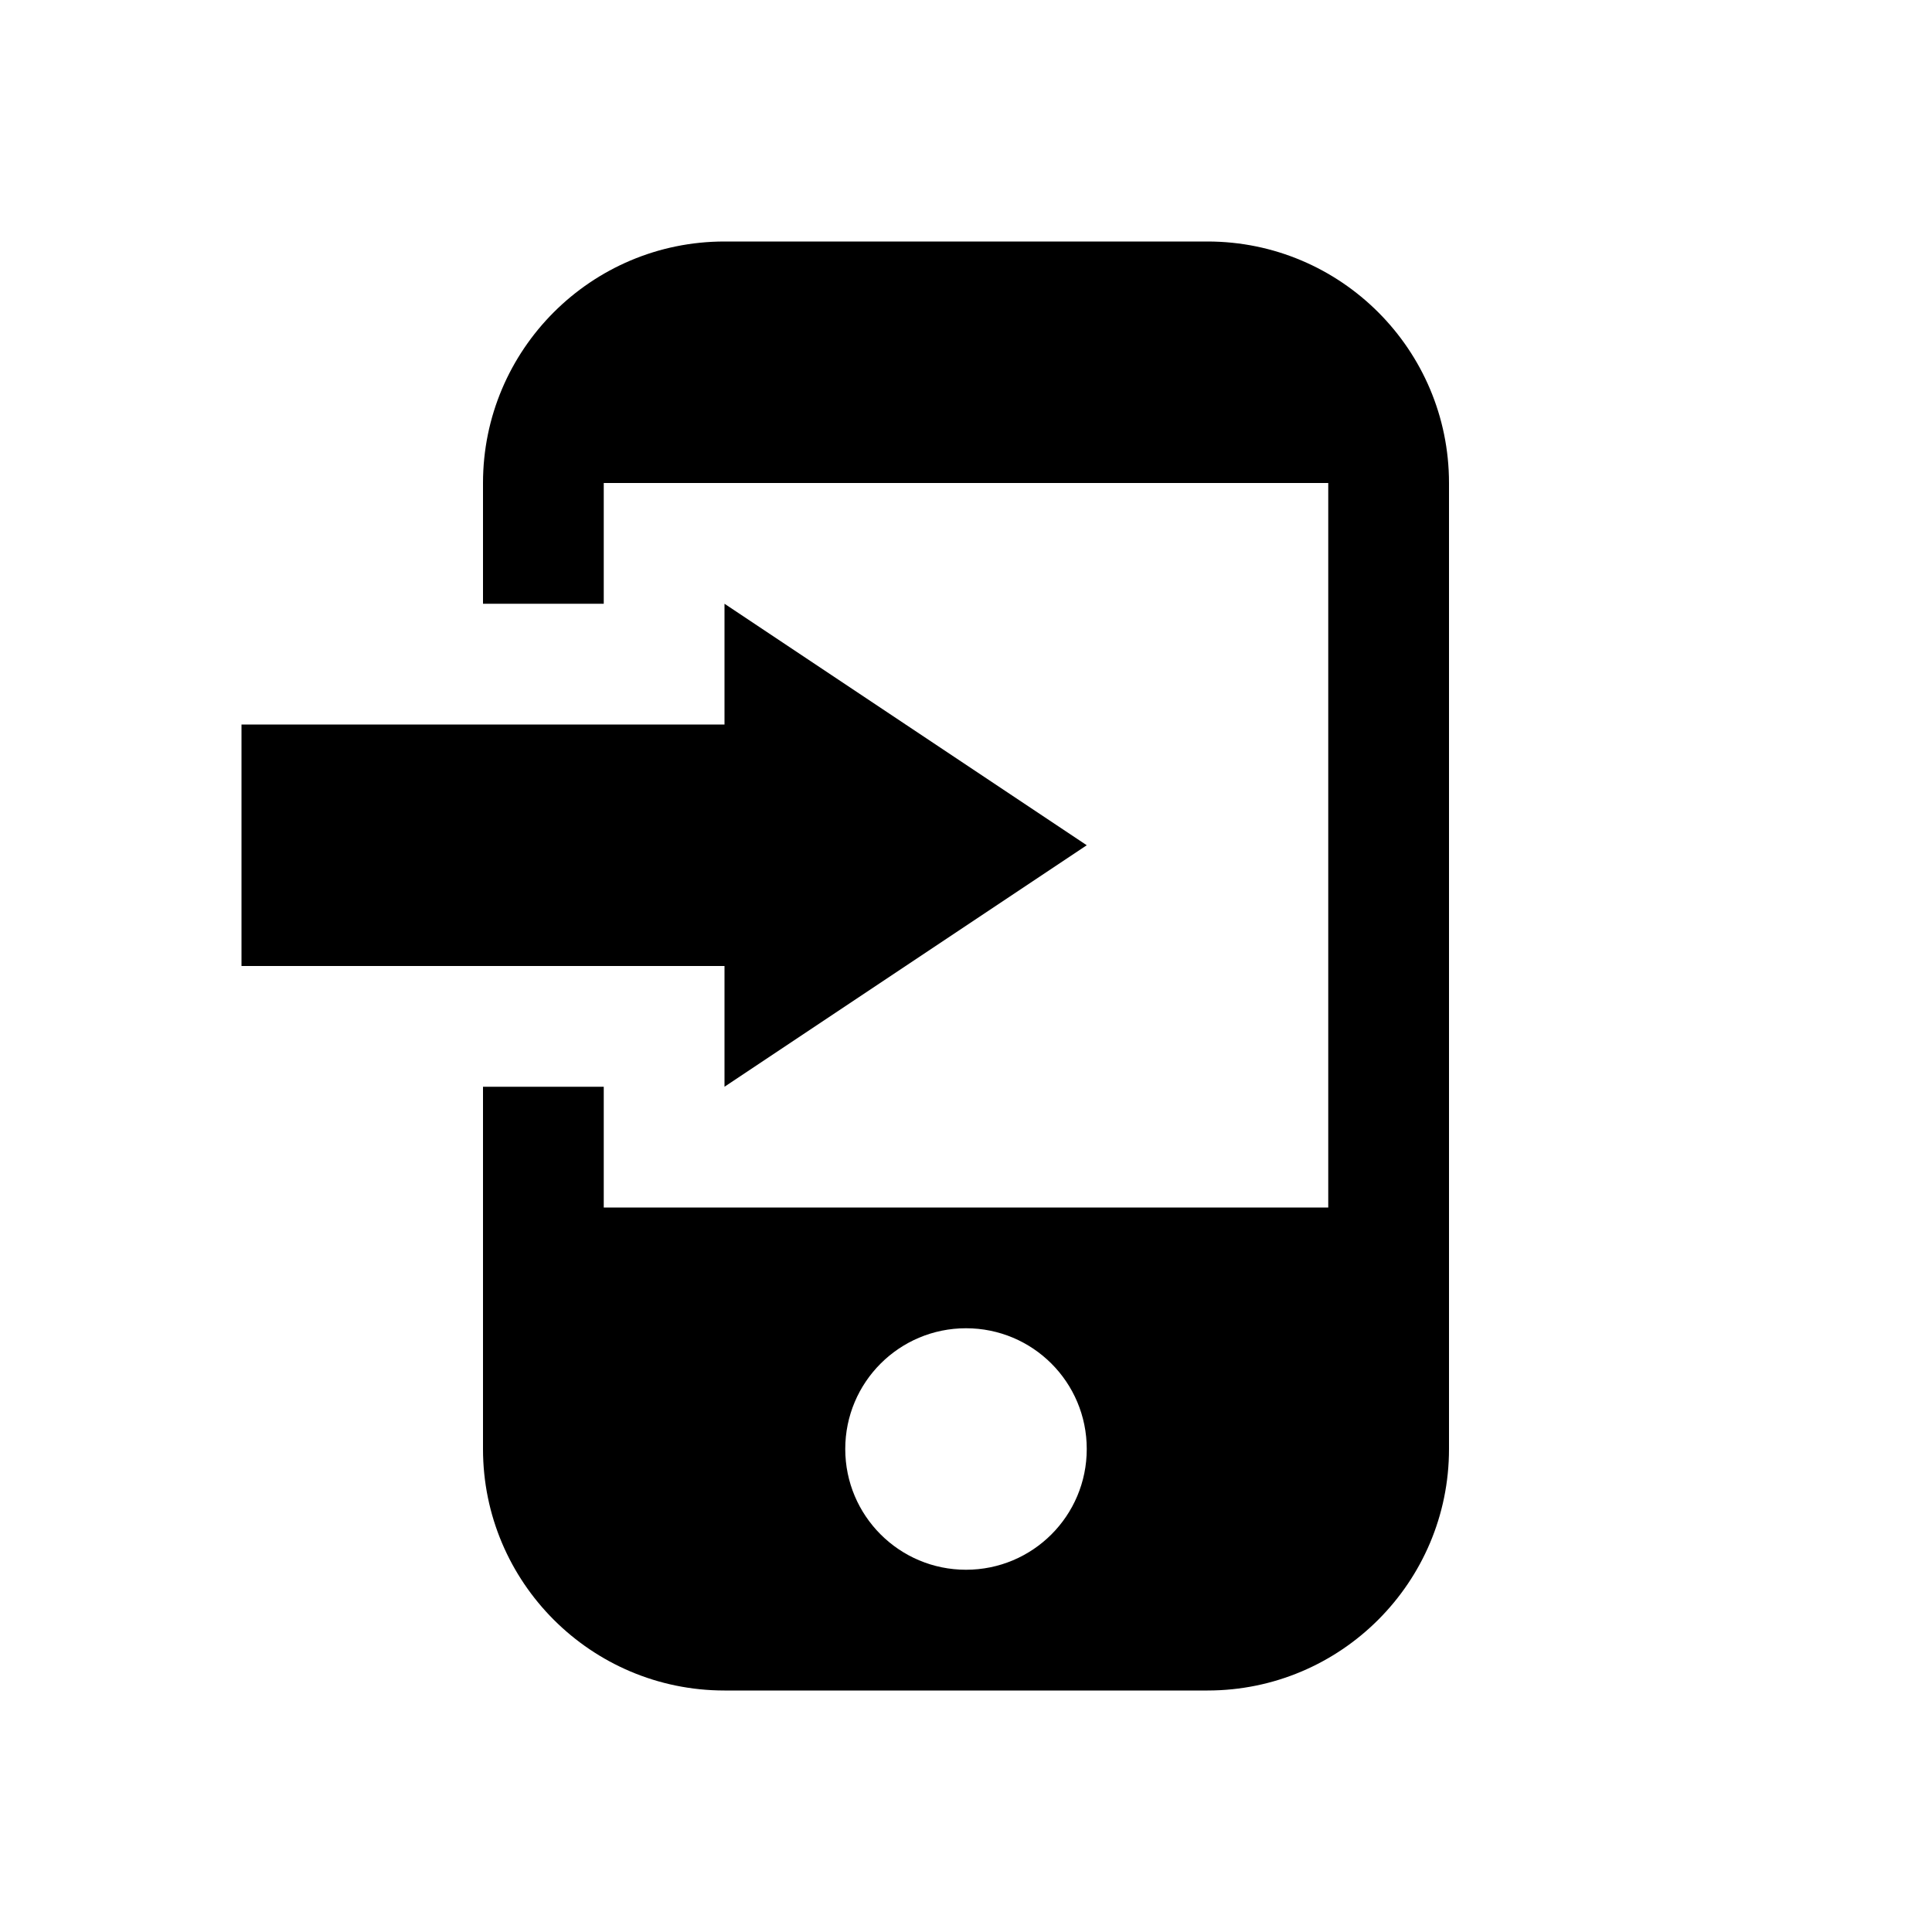
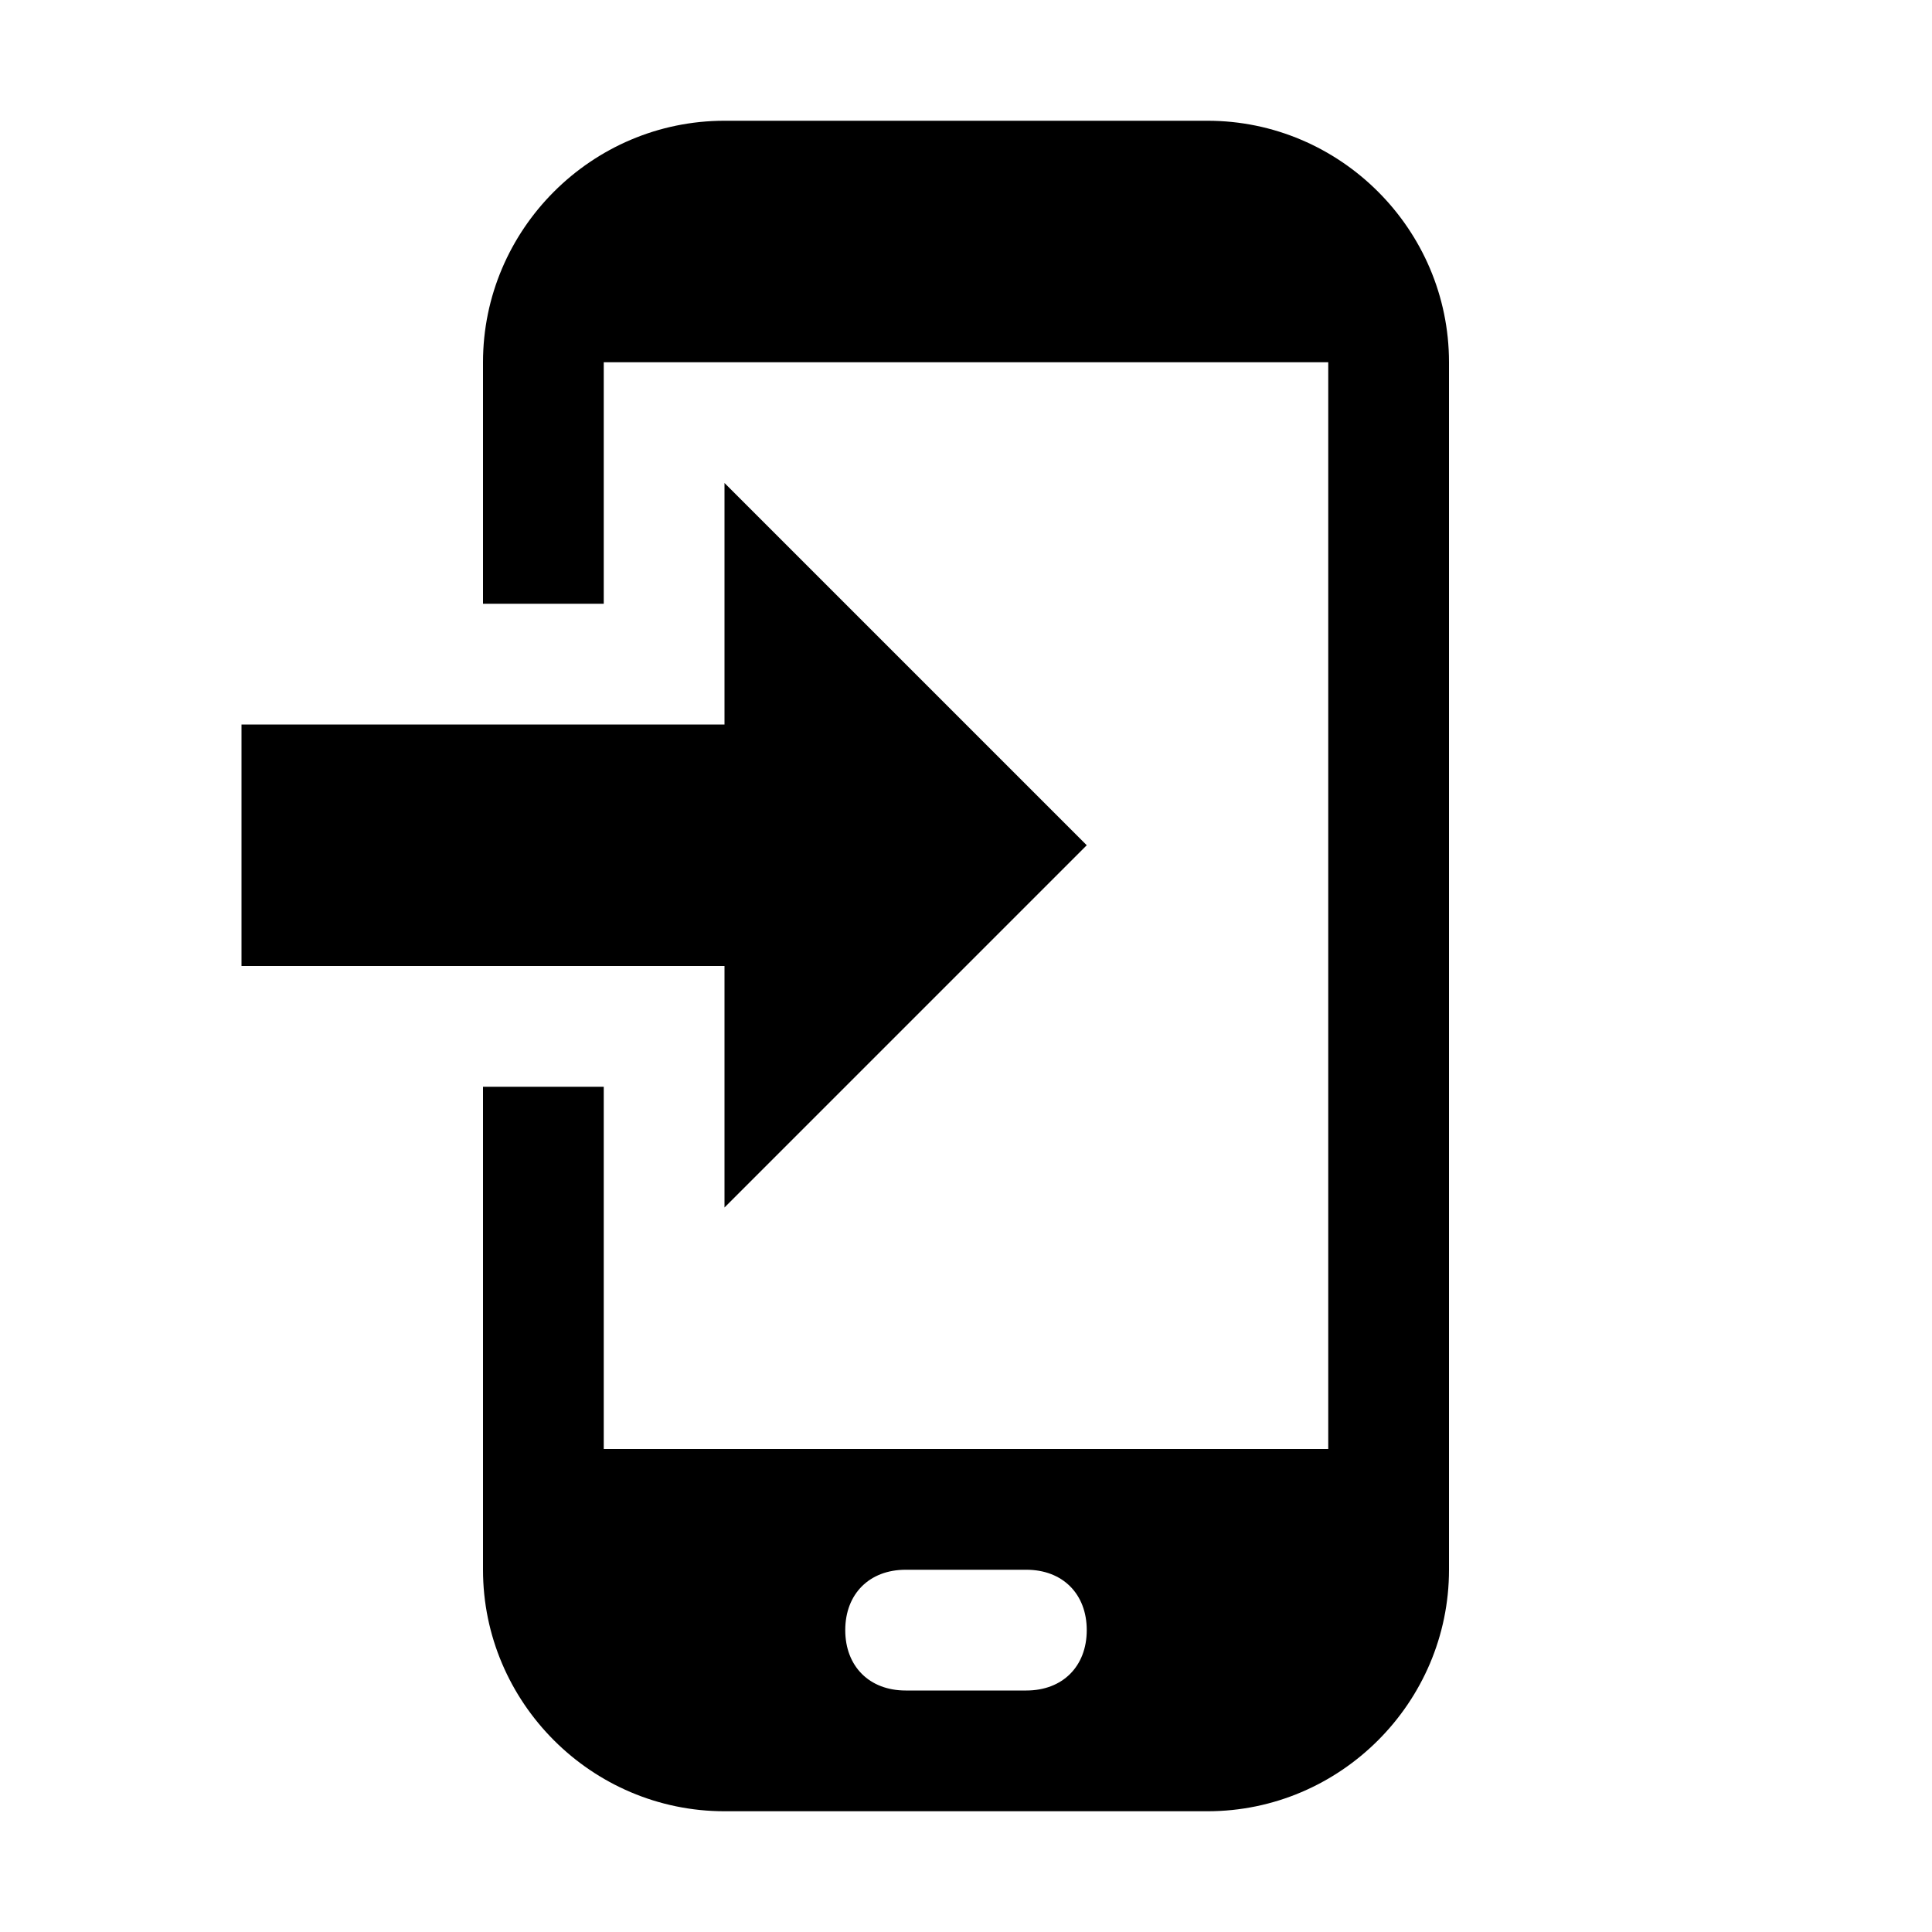
- <svg xmlns="http://www.w3.org/2000/svg" width="16" height="16" viewBox="0 0 16 16">
+ <svg xmlns="http://www.w3.org/2000/svg" viewBox="0 0 16 16">
  <rect x="0" fill="none" width="16" height="16" />
  <g>
-     <path d="M10 2H6c-1.104 0-2 .896-2 2v1h1V4h6v6H5V9H4v3c0 1.104.896 2 2 2h4c1.104 0 2-.896 2-2V4c0-1.104-.896-2-2-2zM8 13c-.552 0-1-.447-1-1s.448-1 1-1c.553 0 1 .447 1 1s-.447 1-1 1zM6 9l3-2-3-2v1H2v2h4v1z" />
+     <path d="M6 10l3-3-3-3v2H2v2h4v2zm4-9H6c-1.1 0-2 .9-2 2v2h1V3h6v9H5V9H4v4c0 1.1.9 2 2 2h4c1.1 0 2-.9 2-2V3c0-1.1-.9-2-2-2zM8.5 14h-1c-.3 0-.5-.2-.5-.5s.2-.5.5-.5h1c.3 0 .5.2.5.5s-.2.5-.5.5z" />
  </g>
</svg>
